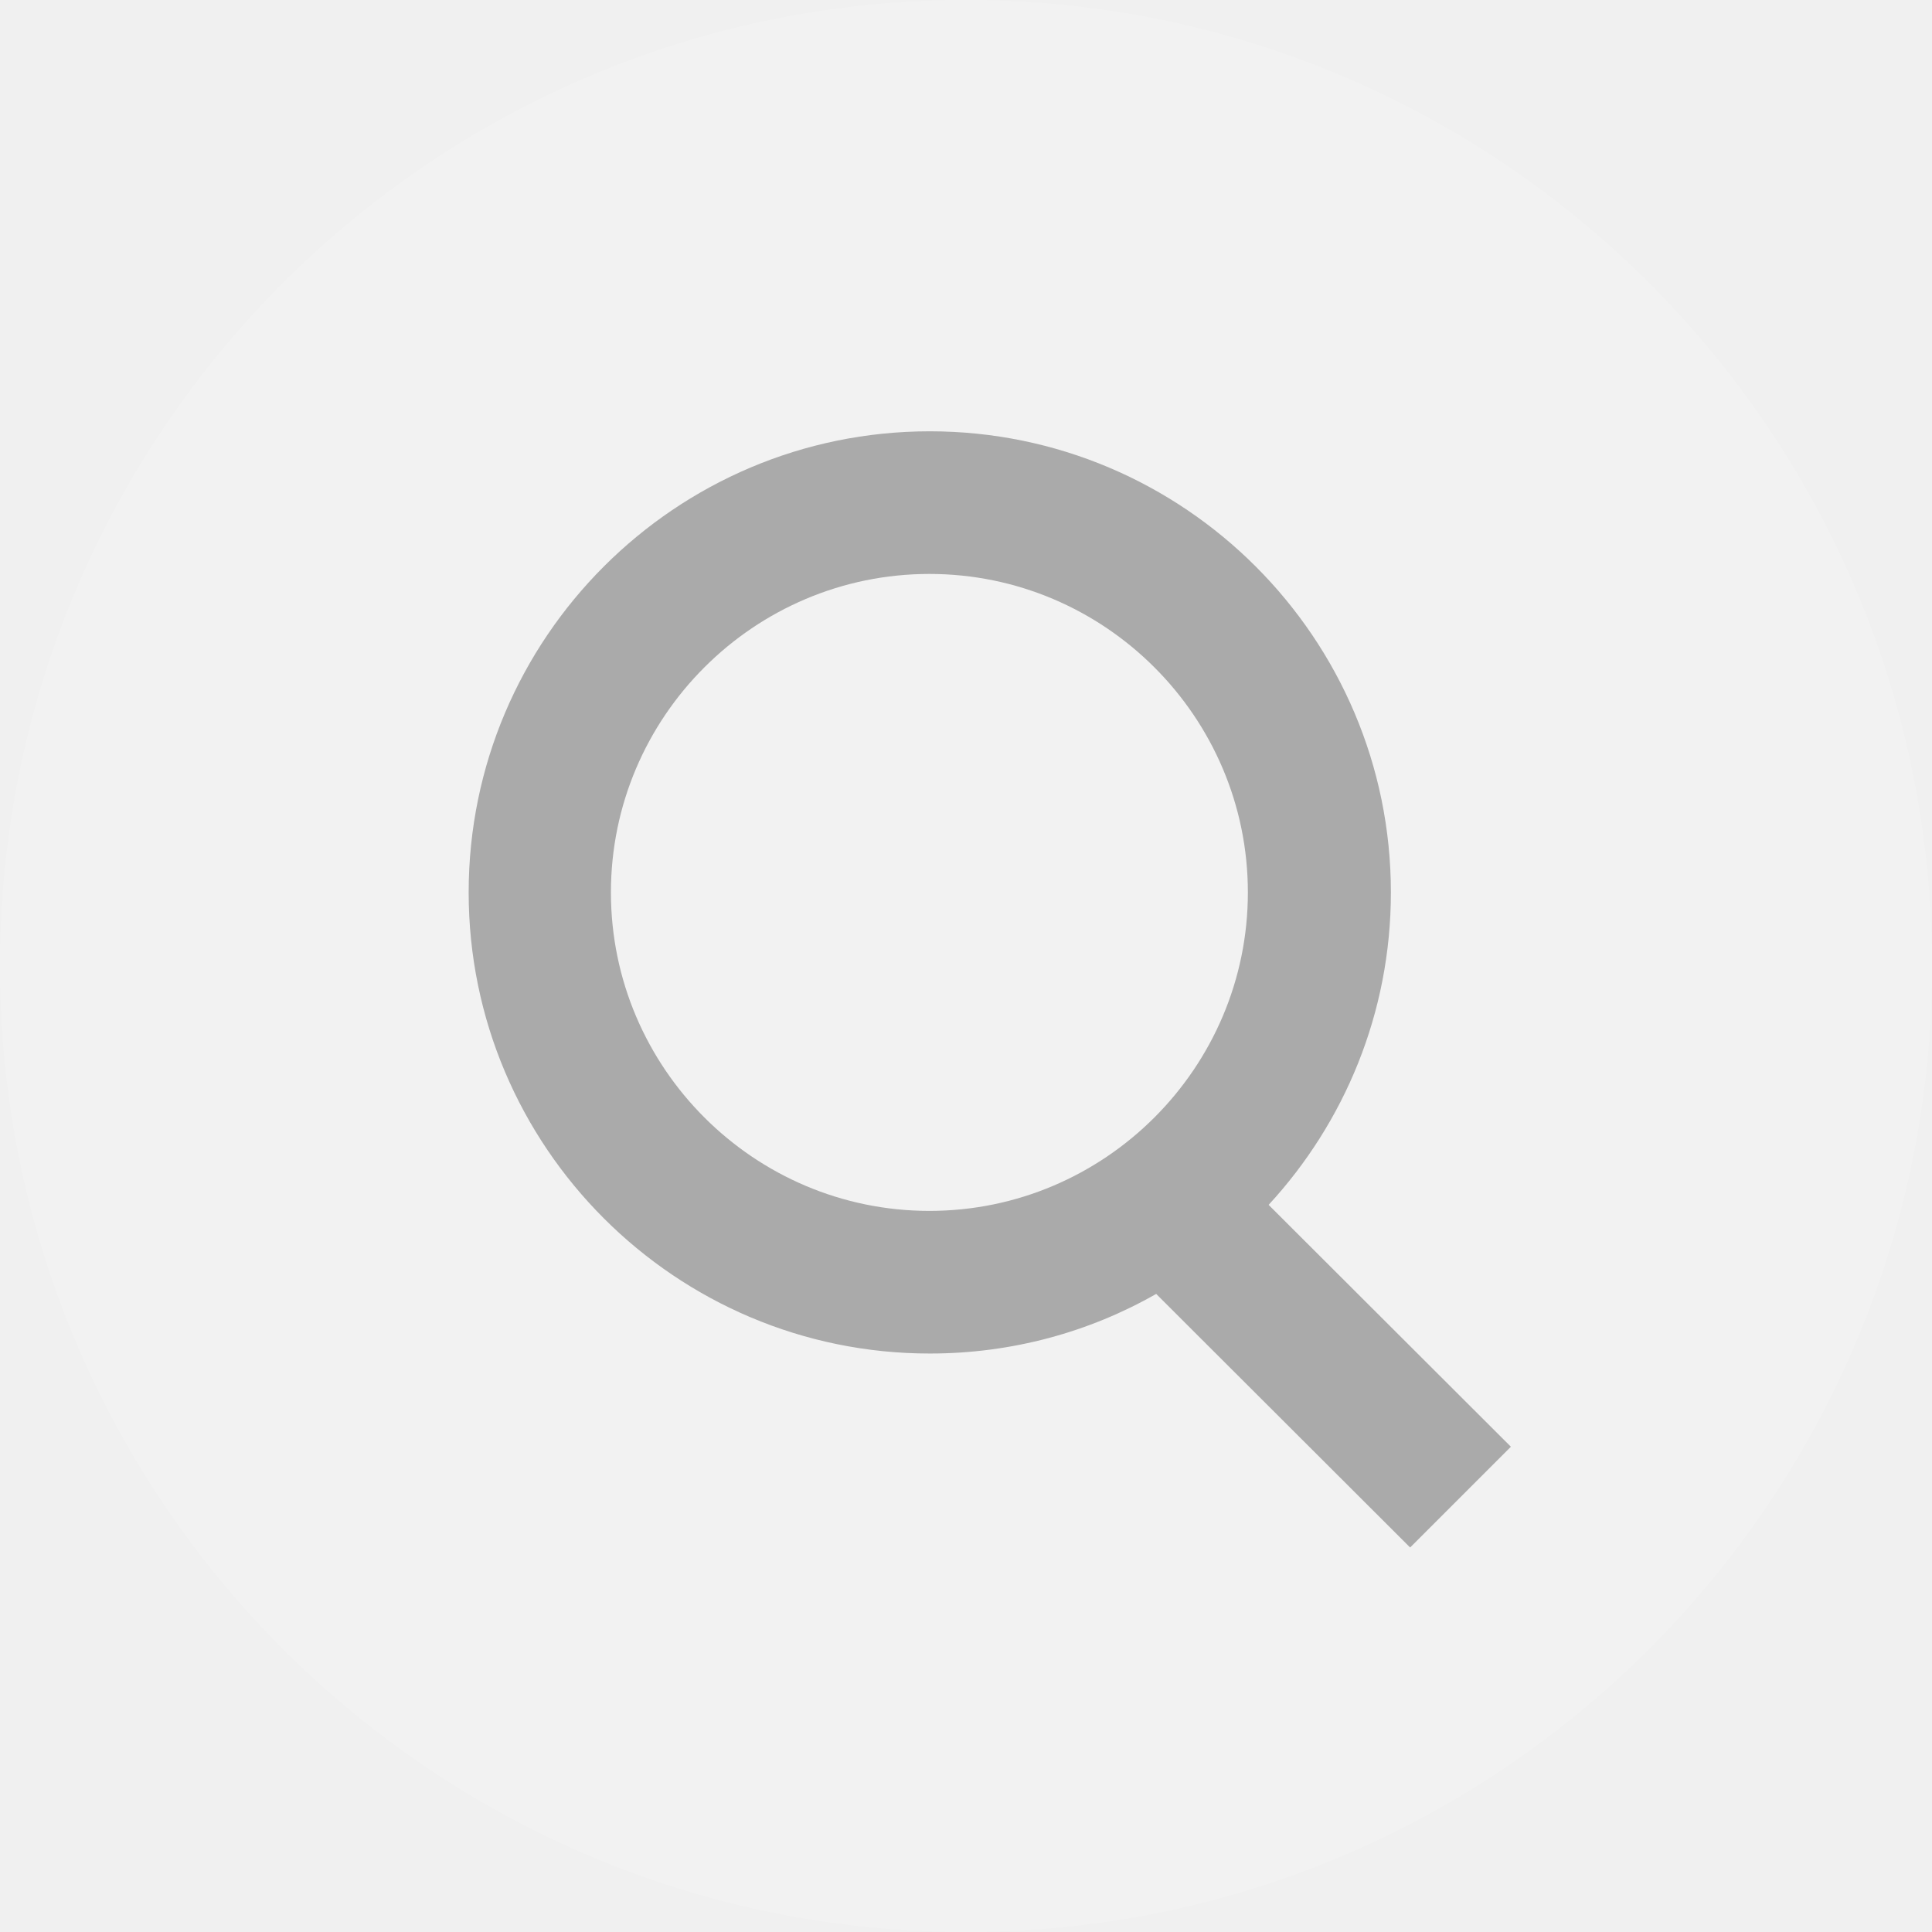
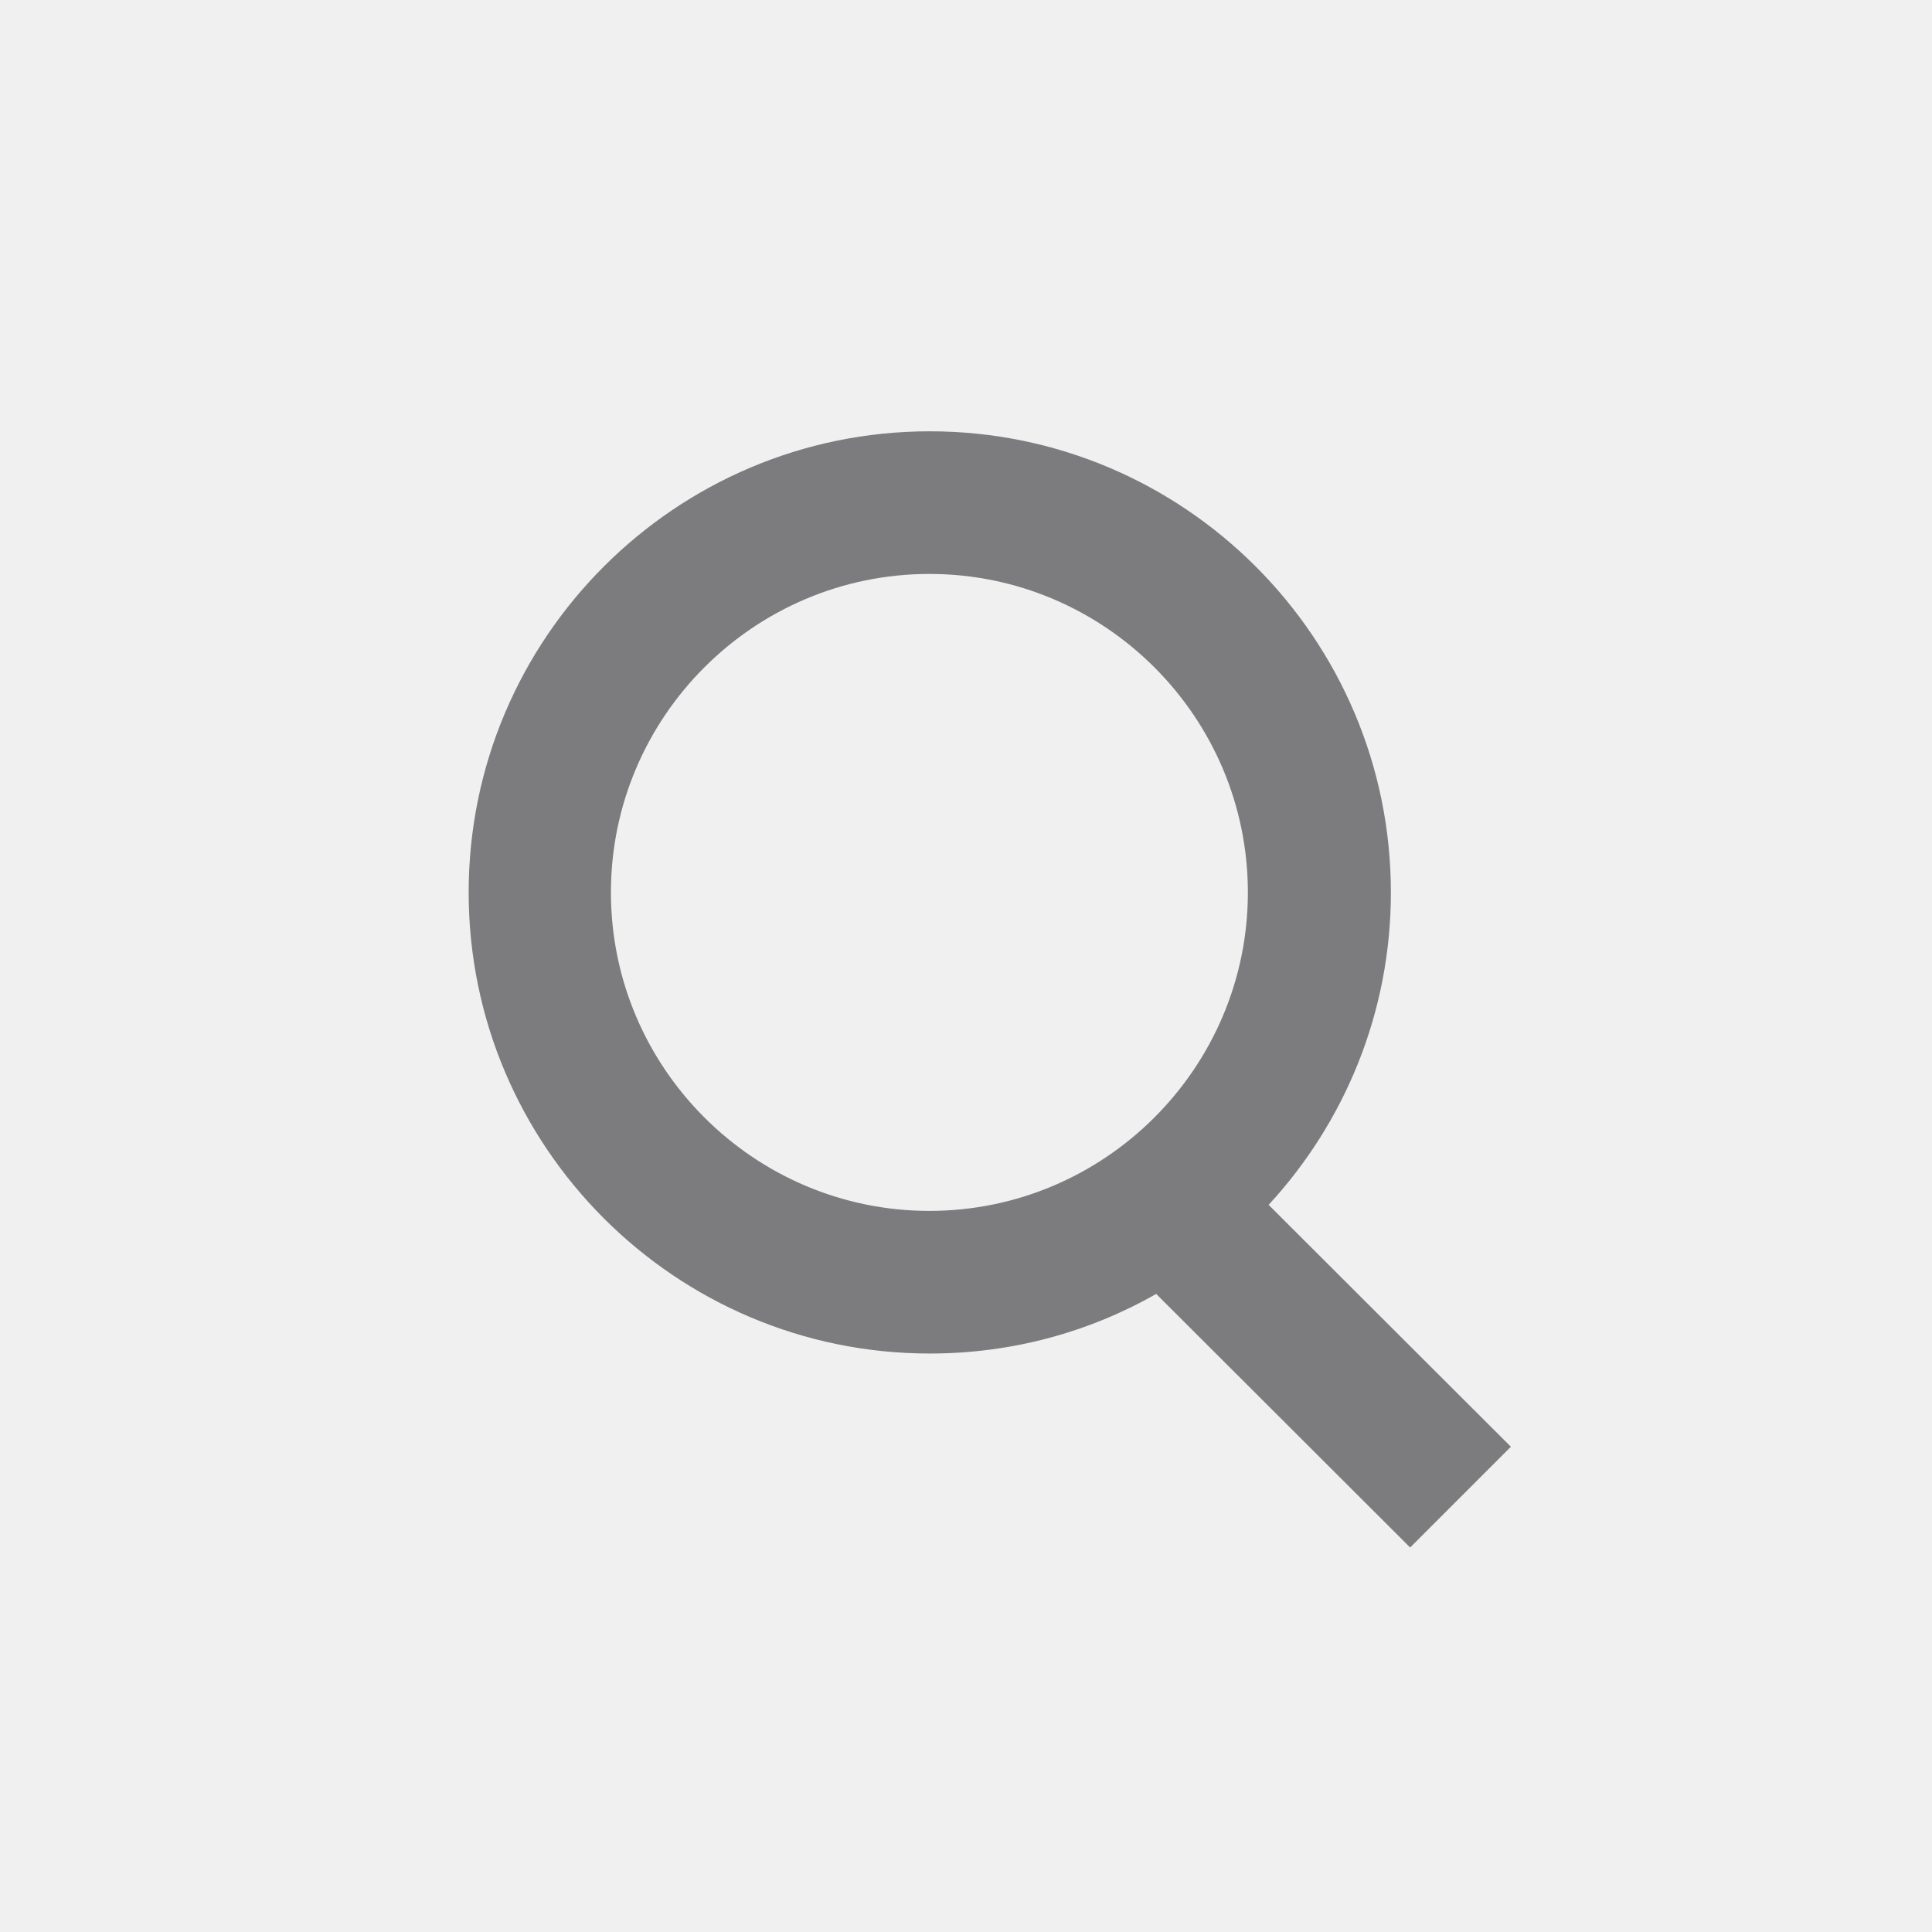
<svg xmlns="http://www.w3.org/2000/svg" version="1.1" id="Capa_1" x="0px" y="0px" viewBox="0 0 512 512" style="enable-background:new 0 0 512 512;" xml:space="preserve">
  <style type="text/css">
- 	.st0{opacity:0.15;fill:#FFFFFF;}
- 	.st1{opacity:0.3;}
+ 	.st0{fill:#7C7C7F;}
</style>
-   <circle class="st0" cx="256" cy="256" r="256" />
-   <path class="st1" d="M400.4,383.4l-64.2-64.1c20.1-21.8,32.4-50.9,32.4-82.8c0-67.4-54.8-122.2-122.2-122.2s-122.2,54.8-122.2,122.2  s54.8,122.2,122.2,122.2c21.8,0,42.3-5.7,60-15.8l67.3,67.2L400.4,383.4z M161.9,236.5c0-46.5,37.9-84.4,84.4-84.4  c46.5,0,84.4,37.9,84.4,84.4c0,46.5-37.9,84.4-84.4,84.4C199.8,320.9,161.9,283,161.9,236.5z" />
+   <path class="st0" d="M400.4,383.4l-64.2-64.1c20.1-21.8,32.4-50.9,32.4-82.8c0-67.4-54.8-122.2-122.2-122.2s-122.2,54.8-122.2,122.2  S179,358.7,246.4,358.7c21.8,0,42.3-5.7,60-15.8l67.3,67.2L400.4,383.4z M161.9,236.5c0-46.5,37.9-84.4,84.4-84.4  s84.4,37.9,84.4,84.4s-37.9,84.4-84.4,84.4S161.9,283,161.9,236.5z" />
</svg>
